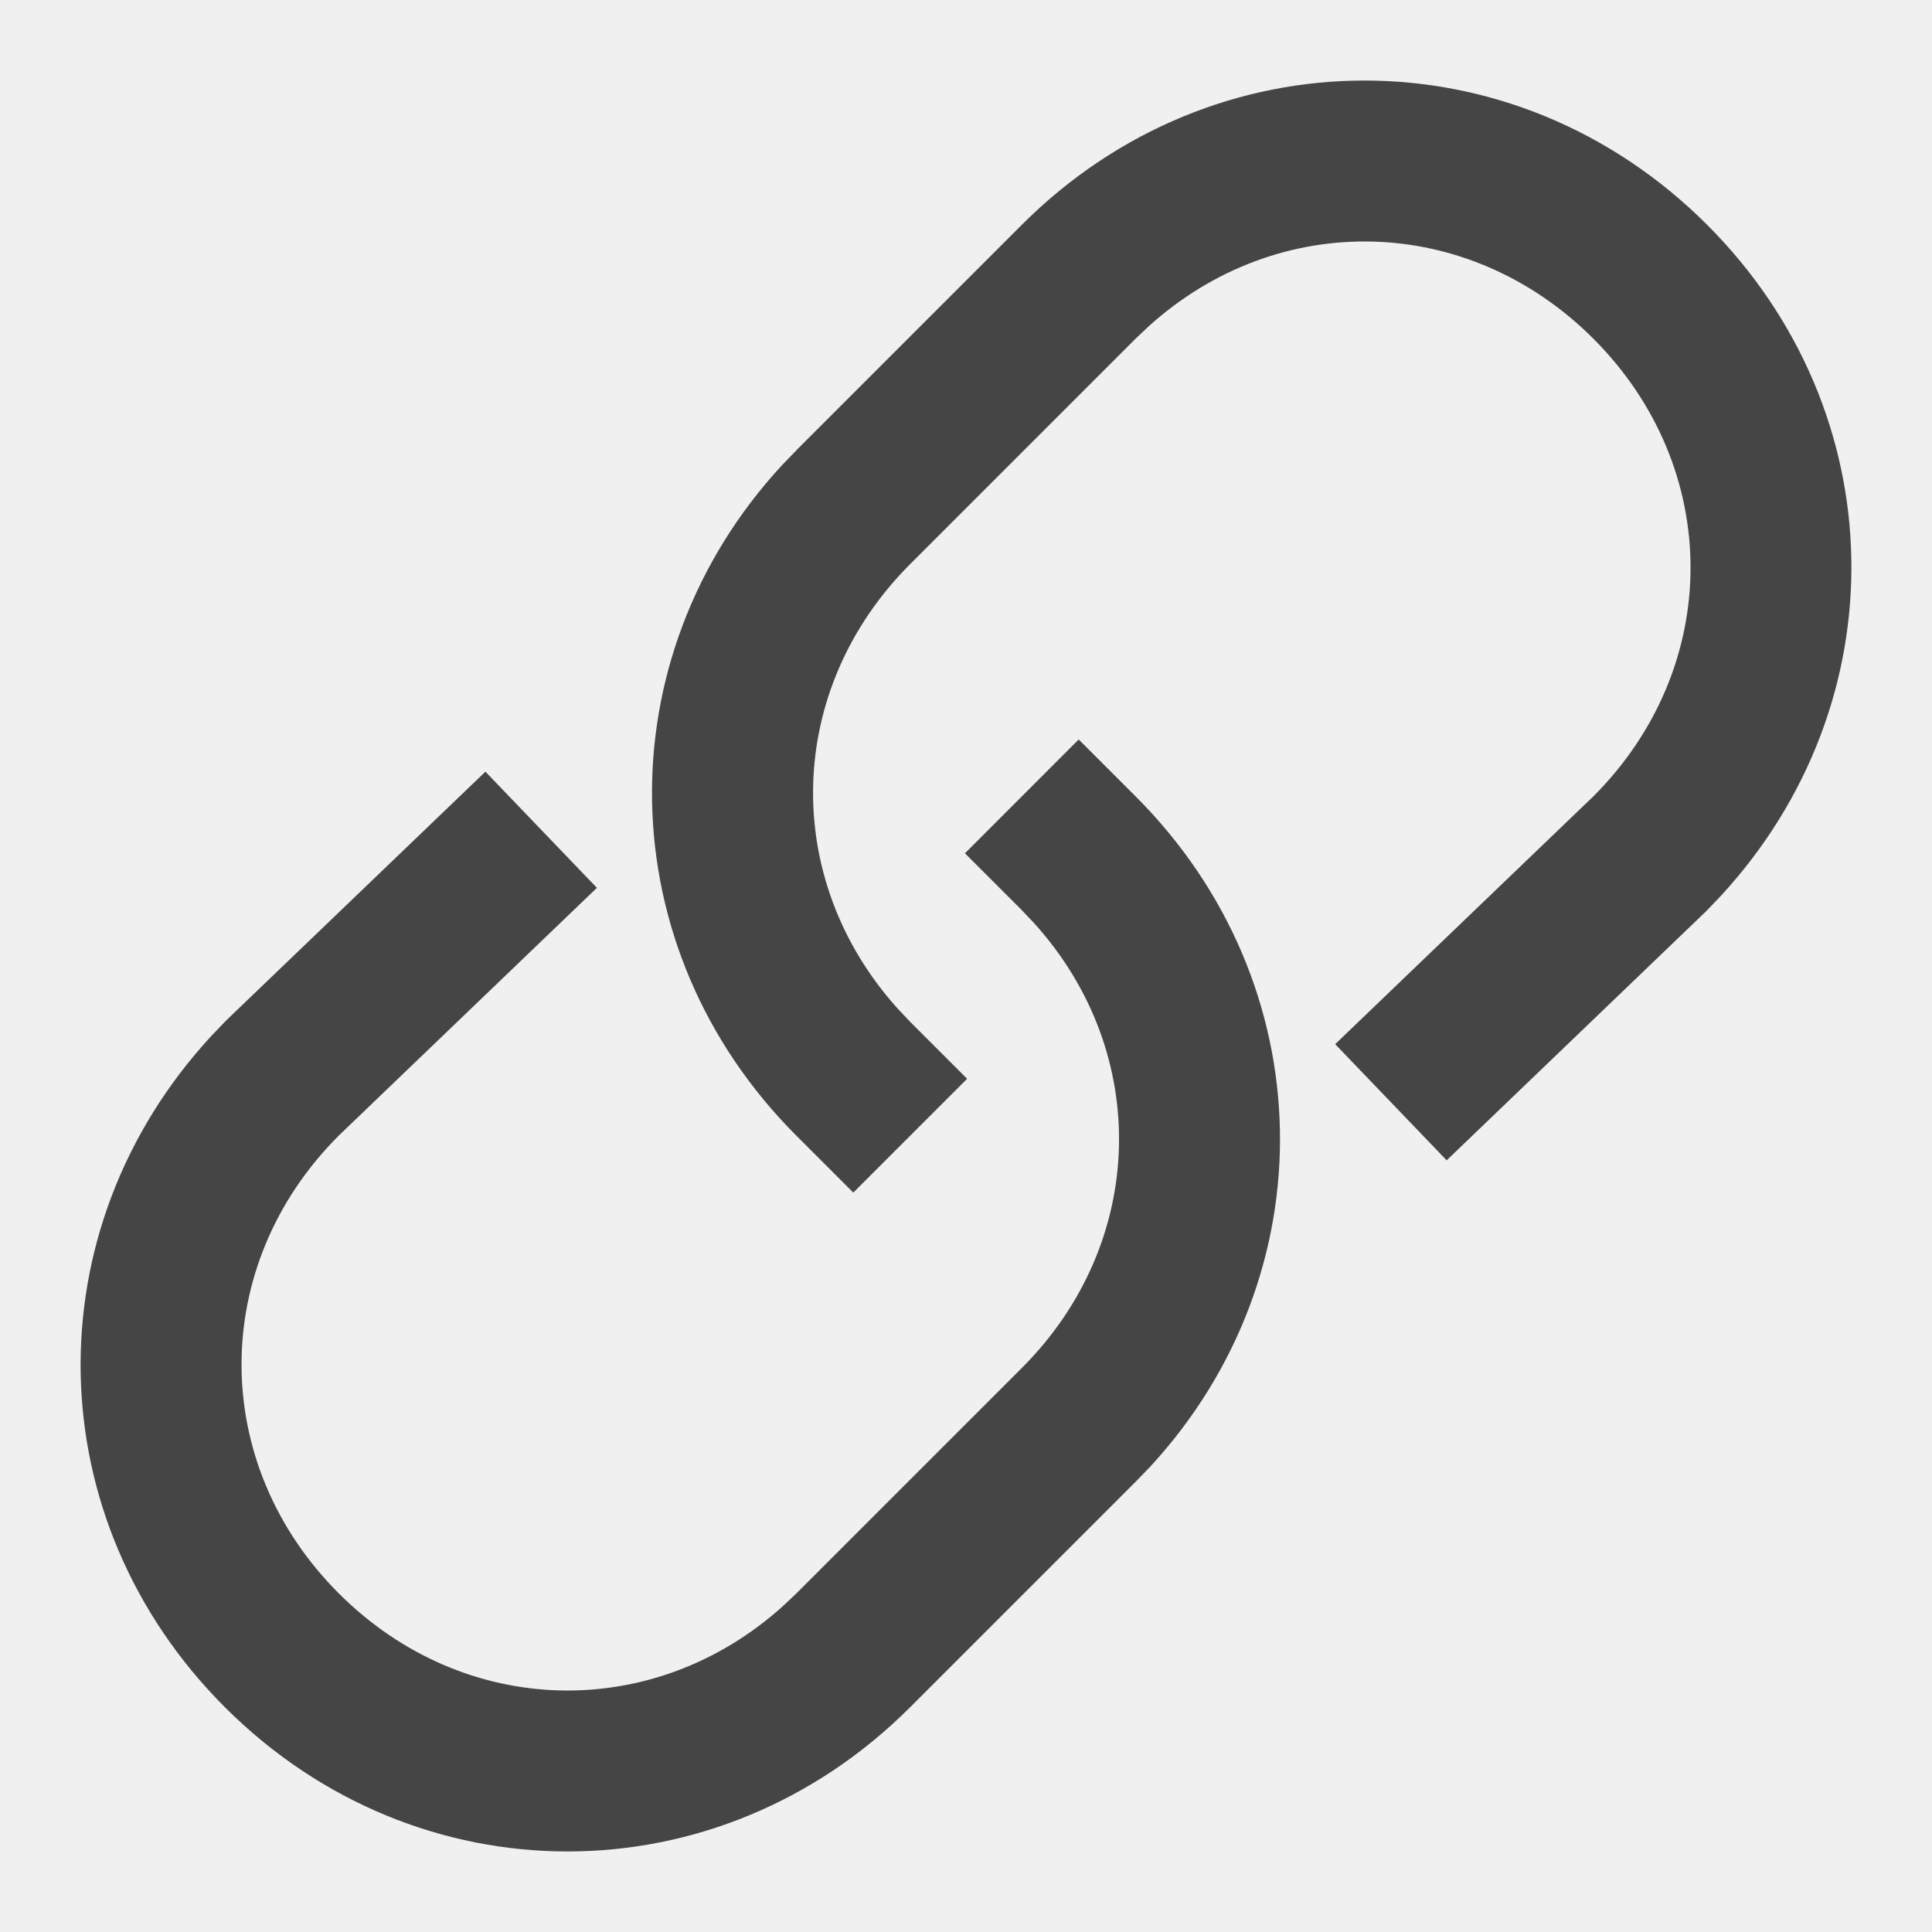
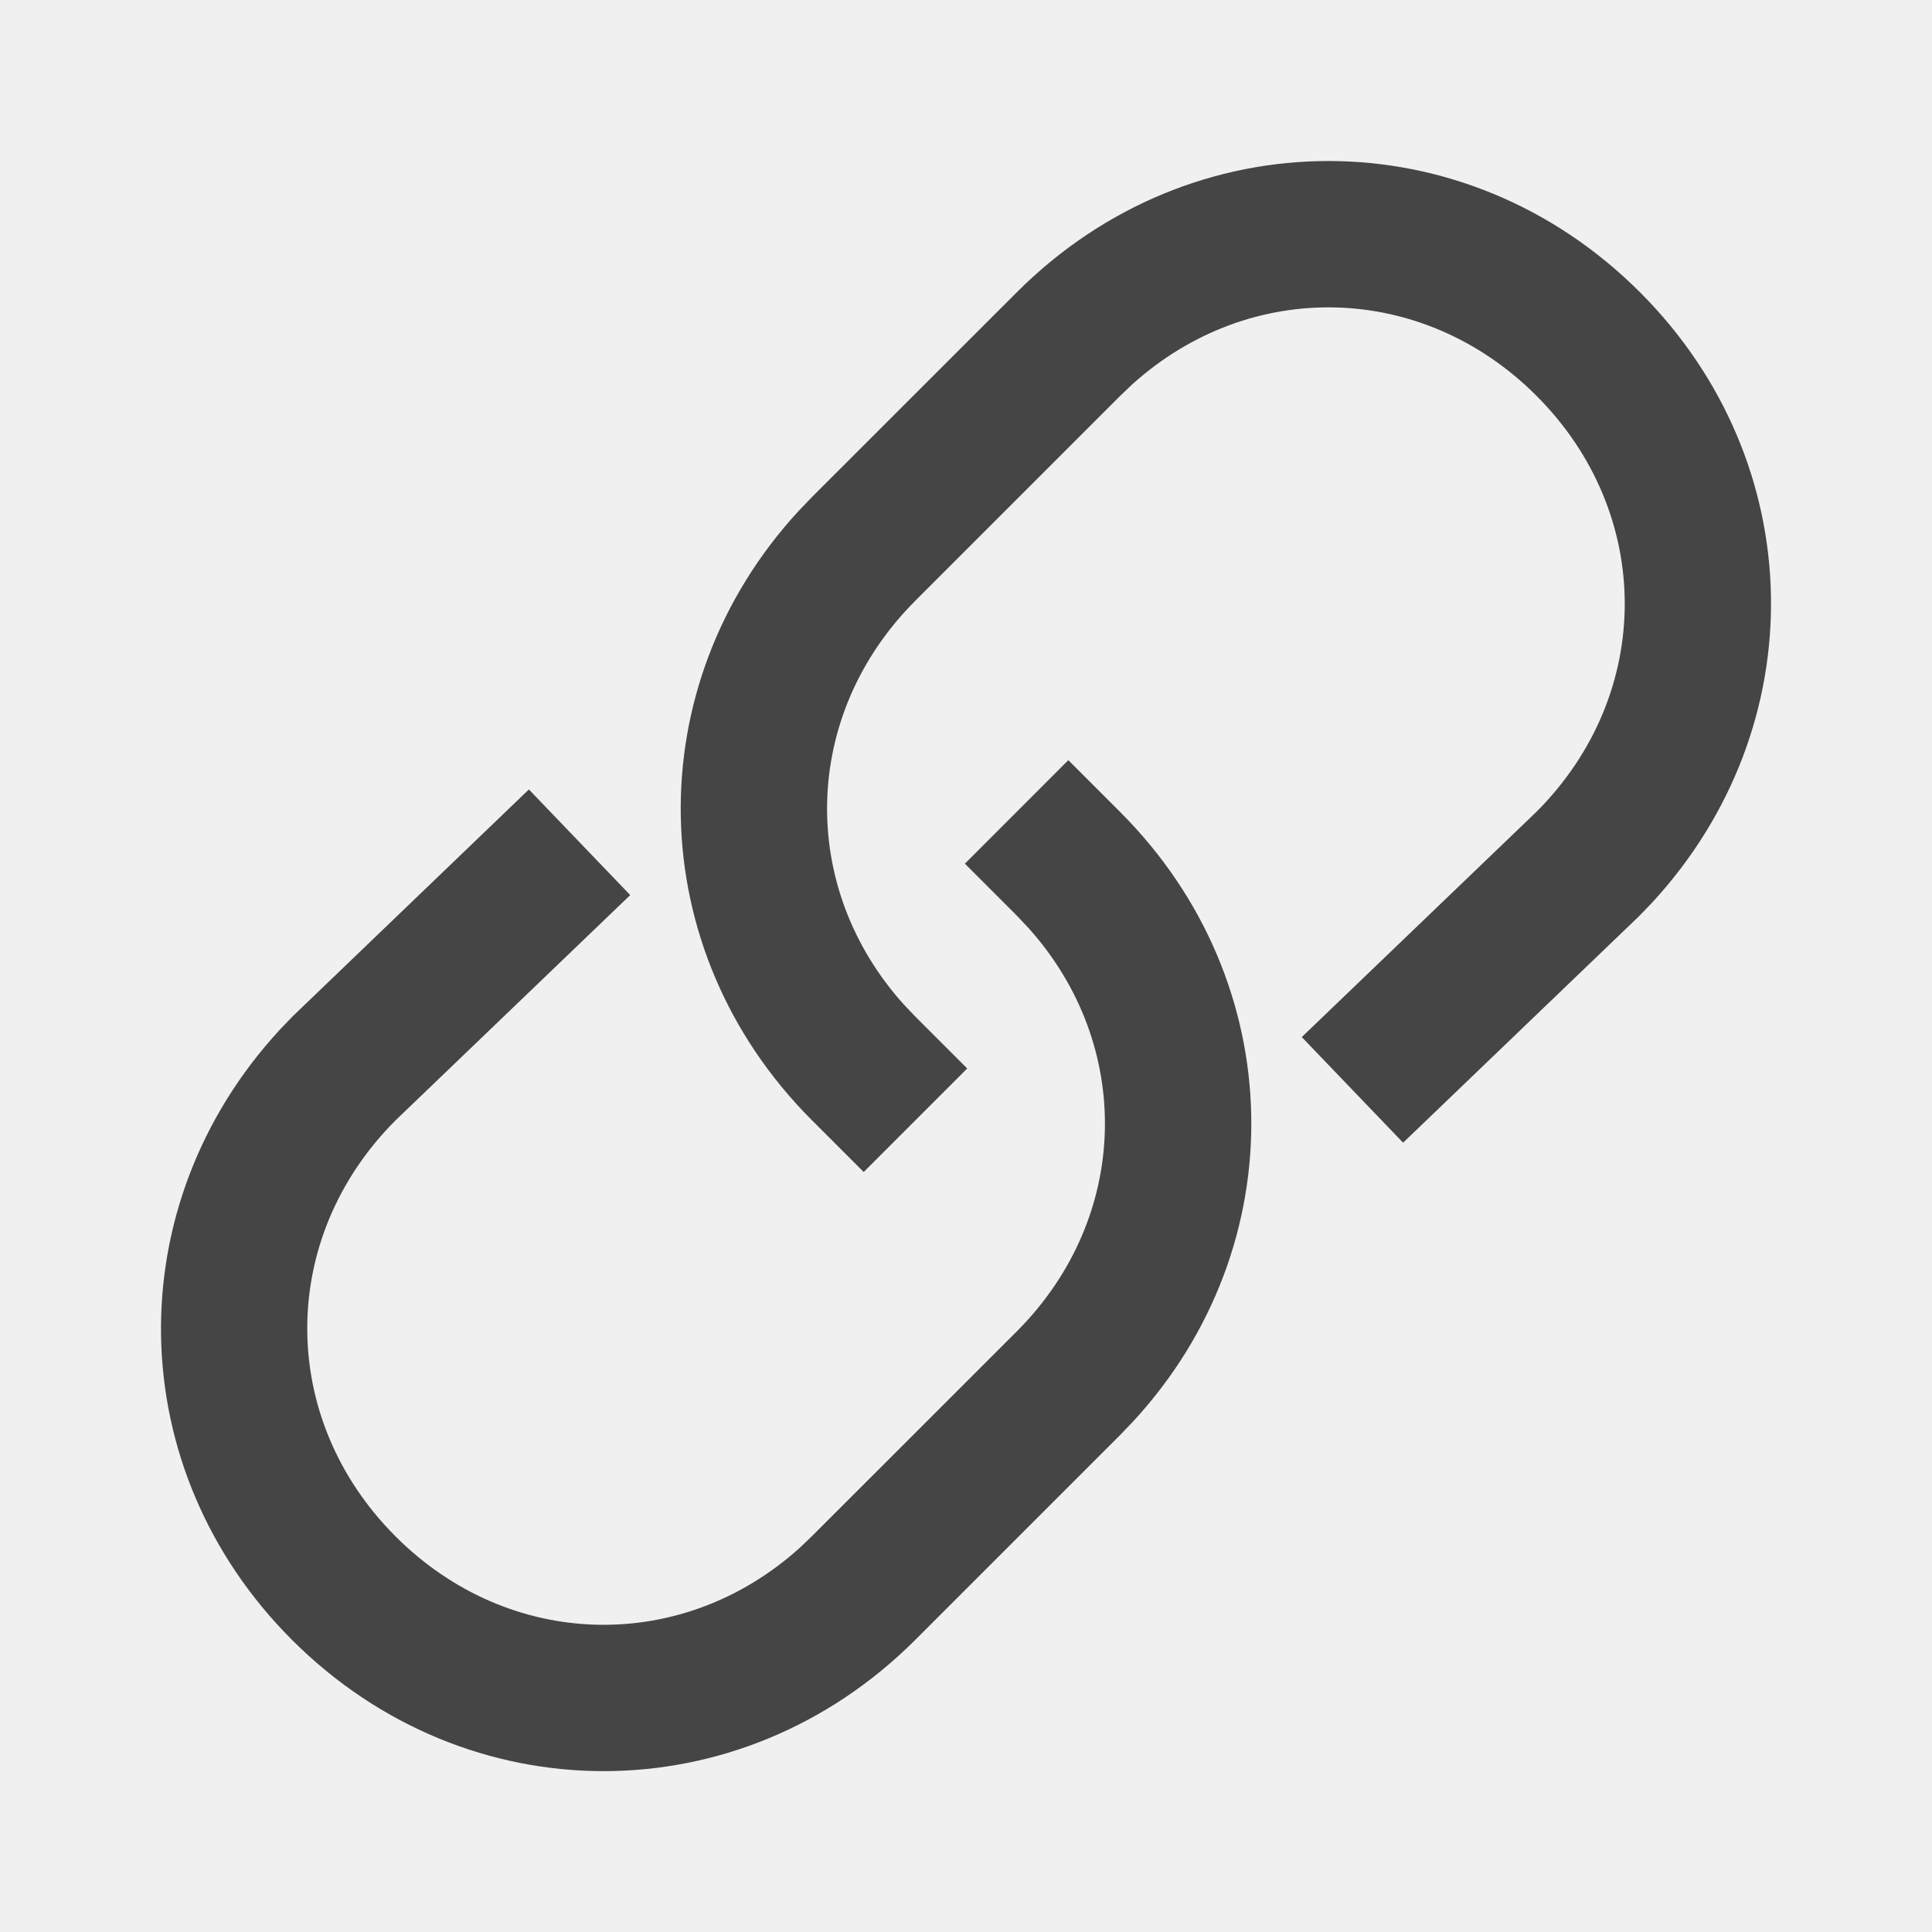
- <svg xmlns="http://www.w3.org/2000/svg" viewBox="0 0 24 24">
-   <g fill="none" fill-rule="evenodd">
-     <path d="M0 0h24v24H0z" />
-     <path fill="#454545" d="M13.4 9.186l.707.707c2.33 2.33 2.39 5.933.18 8.328l-.18.186-2.8 2.8c-2.39 2.39-6.124 2.39-8.514 0-2.33-2.33-2.39-5.933-.166-8.34l.18-.188L6.03 9.586l1.385 1.443-3.207 3.078c-1.61 1.61-1.61 4.076 0 5.686 1.556 1.556 3.913 1.608 5.522.155l.164-.155 2.8-2.8c1.556-1.556 1.608-3.913.155-5.522l-.155-.164-.707-.707L13.4 9.186zM9.893 5.593l2.8-2.8c2.39-2.39 6.124-2.39 8.514 0 2.33 2.33 2.39 5.933.166 8.34l-.18.188-3.222 3.093-1.385-1.443 3.207-3.078c1.61-1.61 1.61-4.076 0-5.686-1.556-1.556-3.913-1.608-5.522-.155l-.164.155-2.8 2.8C9.751 8.563 9.7 10.92 11.152 12.53l.155.164.707.707-1.414 1.414-.707-.707c-2.33-2.33-2.39-5.933-.18-8.328l.18-.186 2.8-2.8-2.8 2.8z" />
+ <svg xmlns="http://www.w3.org/2000/svg" viewBox="0 0 24 24" fill="none">
+   <g clip-path="url(#clip0_7257_42128)">
+     <path fill-rule="evenodd" clip-rule="evenodd" d="M13.271 9.443L13.914 10.086C16.032 12.204 16.086 15.48 14.077 17.657L13.914 17.827L11.369 20.372C9.195 22.545 5.802 22.545 3.628 20.372C1.511 18.255 1.456 14.978 3.478 12.789L3.642 12.619L6.57 9.807L7.829 11.119L4.914 13.917C3.451 15.381 3.451 17.623 4.914 19.086C6.328 20.501 8.471 20.548 9.934 19.228L10.083 19.086L12.629 16.541C14.043 15.127 14.09 12.984 12.77 11.521L12.629 11.372L11.986 10.729L13.271 9.443ZM10.086 6.175L12.632 3.63C14.805 1.457 18.199 1.457 20.372 3.63C22.489 5.747 22.544 9.024 20.523 11.213L20.359 11.383L17.43 14.195L16.171 12.883L19.086 10.085C20.549 8.621 20.549 6.379 19.086 4.916C17.672 3.501 15.529 3.454 14.066 4.774L13.917 4.916L11.372 7.461C9.957 8.876 9.91 11.018 11.23 12.481L11.372 12.63L12.015 13.273L10.729 14.559L10.086 13.916C7.969 11.798 7.914 8.522 9.923 6.345L10.086 6.175L12.632 3.63L10.086 6.175Z" fill="#454545" />
  </g>
+   <defs>
+     <clipPath id="clip0_7257_42128">
+       <rect width="24" height="24" fill="white" />
+     </clipPath>
+   </defs>
</svg>
